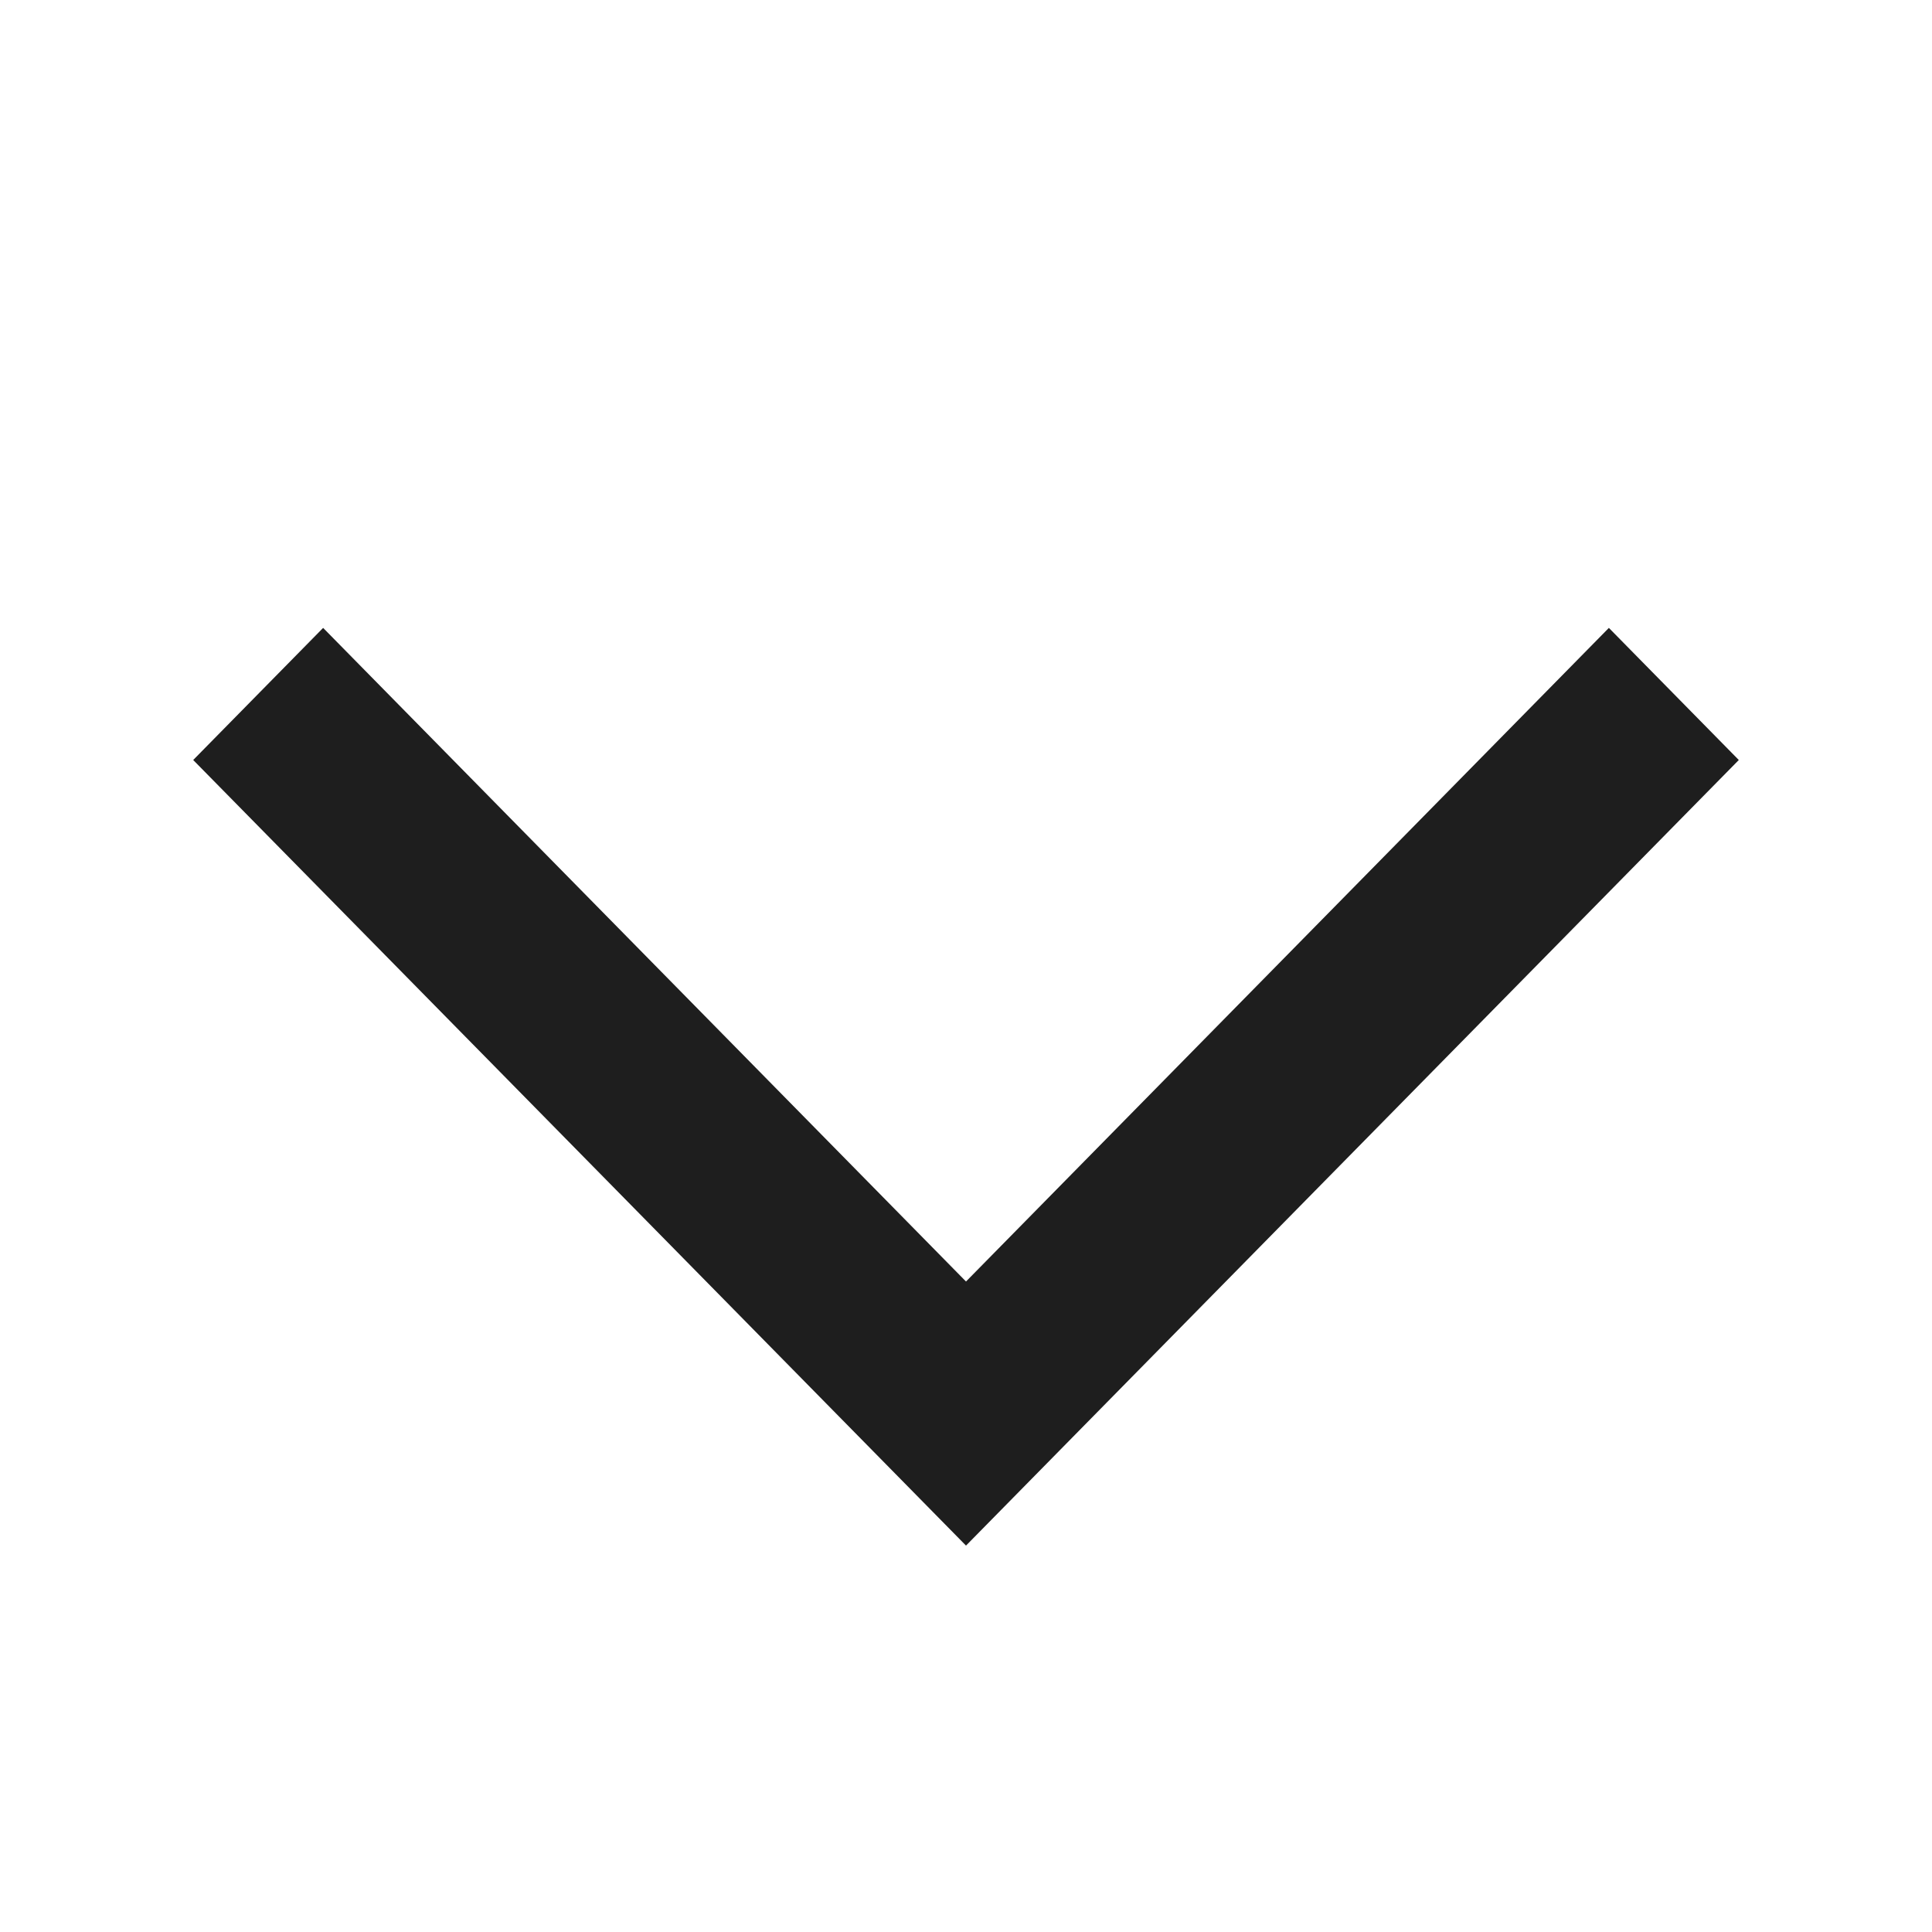
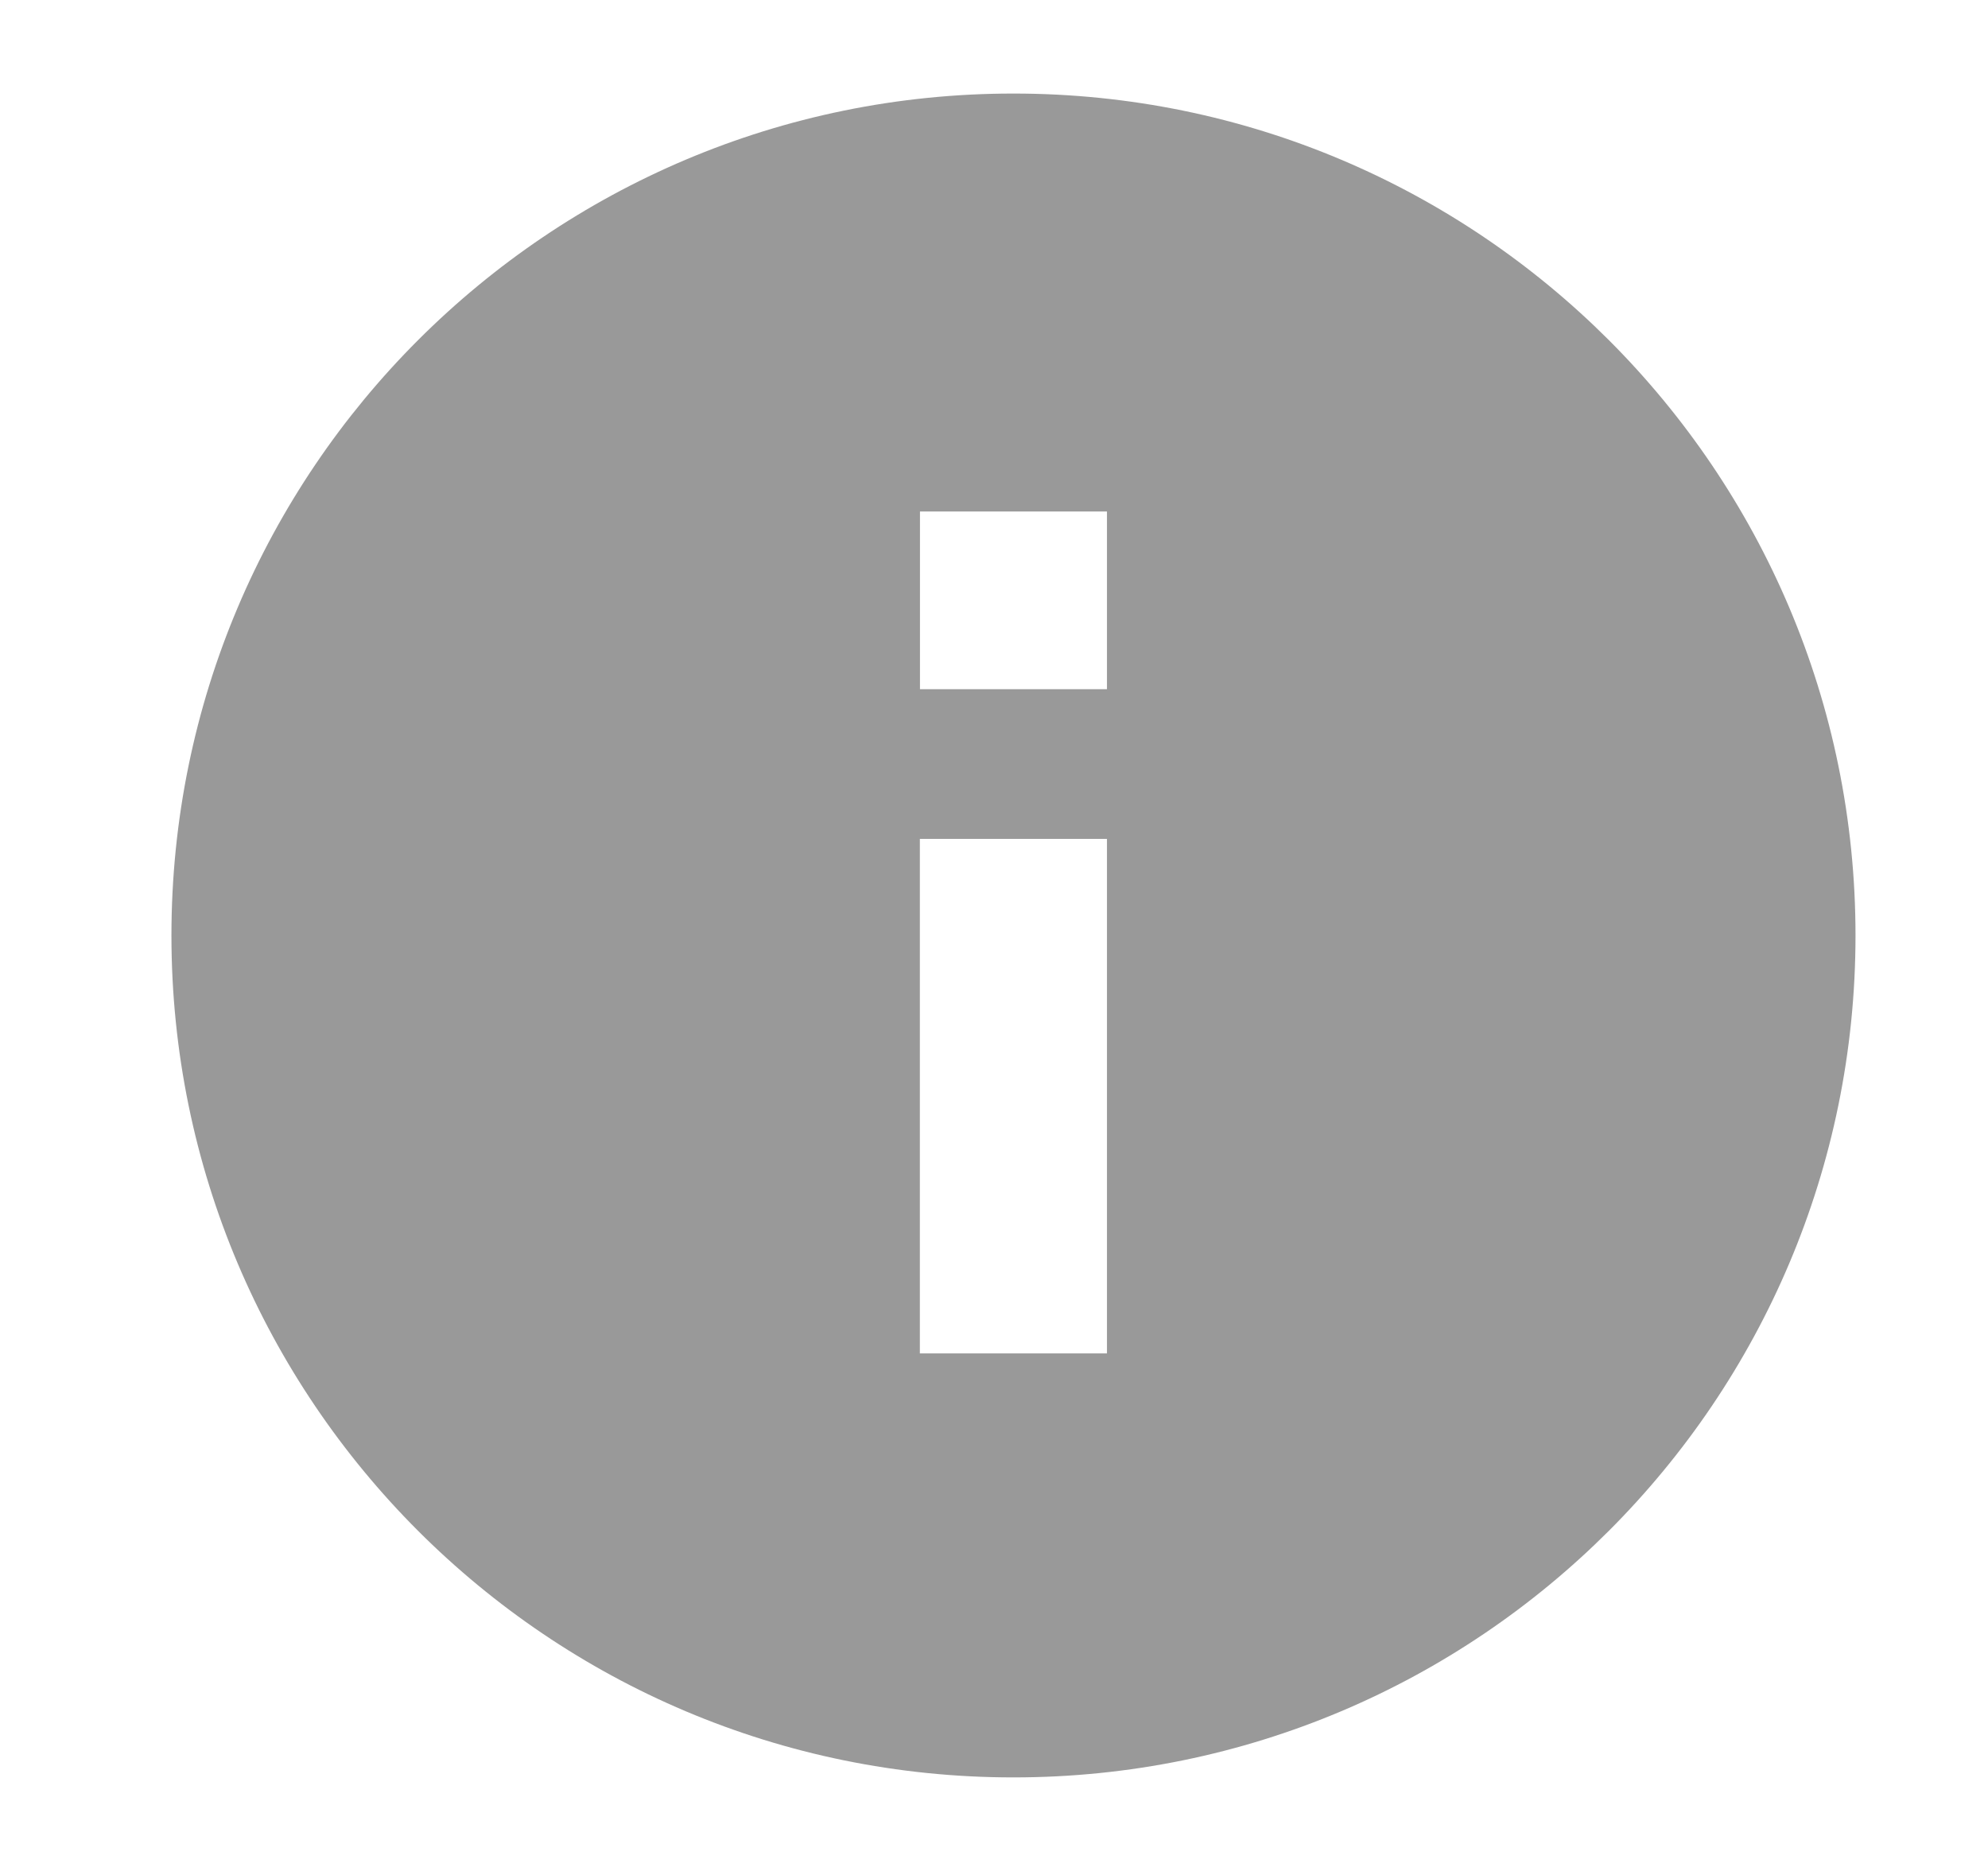
- <svg xmlns="http://www.w3.org/2000/svg" width="16" height="16" viewBox="0 0 16 16" fill="none">
-   <path fill-rule="evenodd" clip-rule="evenodd" d="M14.4 6.294L8 12.8L1.6 6.294L2.676 5.2L8 10.613L13.324 5.2L14.4 6.294Z" fill="#1E1E1E" />
+ <svg xmlns="http://www.w3.org/2000/svg" width="17" height="16" viewBox="0 0 17 16" fill="none">
+   <path fill-rule="evenodd" clip-rule="evenodd" d="M15.867 8C15.867 11.977 12.643 15.2 8.666 15.2C4.69 15.2 1.466 11.977 1.466 8C1.466 4.023 4.69 0.8 8.666 0.8C12.643 0.8 15.867 4.023 15.867 8ZM7.866 7.174V11.574H9.466V7.174H8.666V5.894H9.466V4.374H7.867V5.894H8.666V7.174H7.866Z" fill="#999999" />
</svg>
